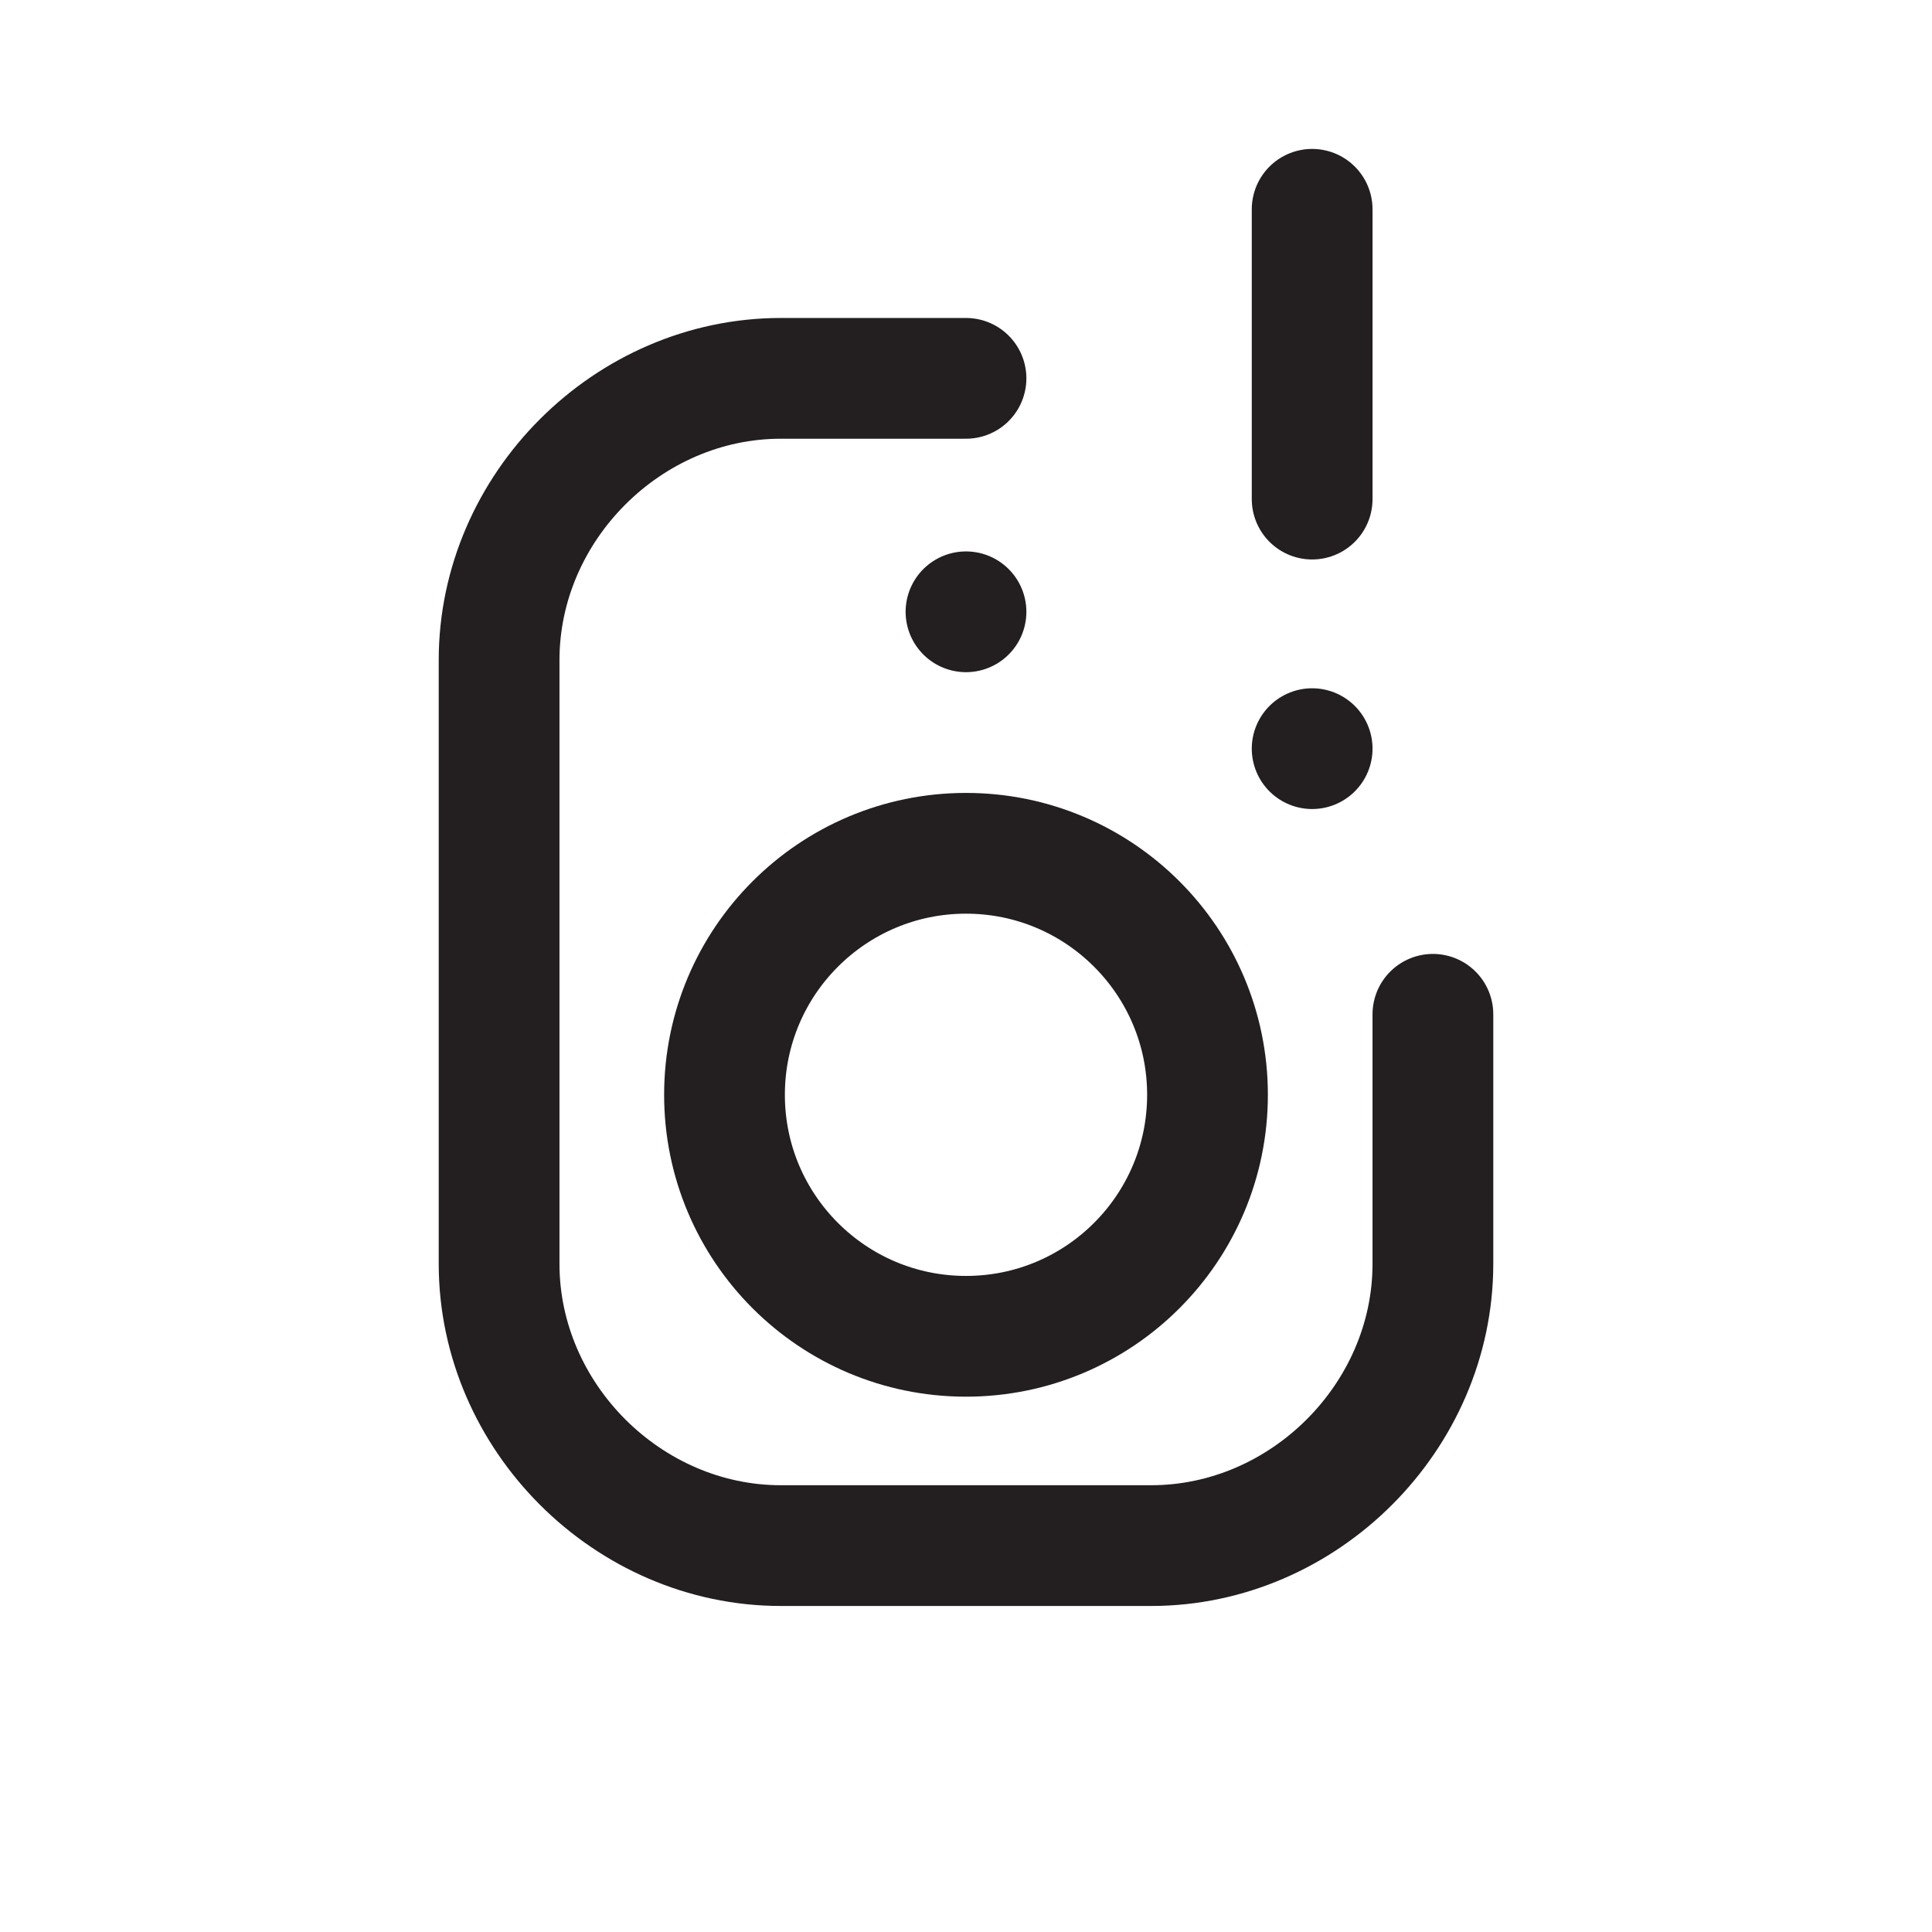
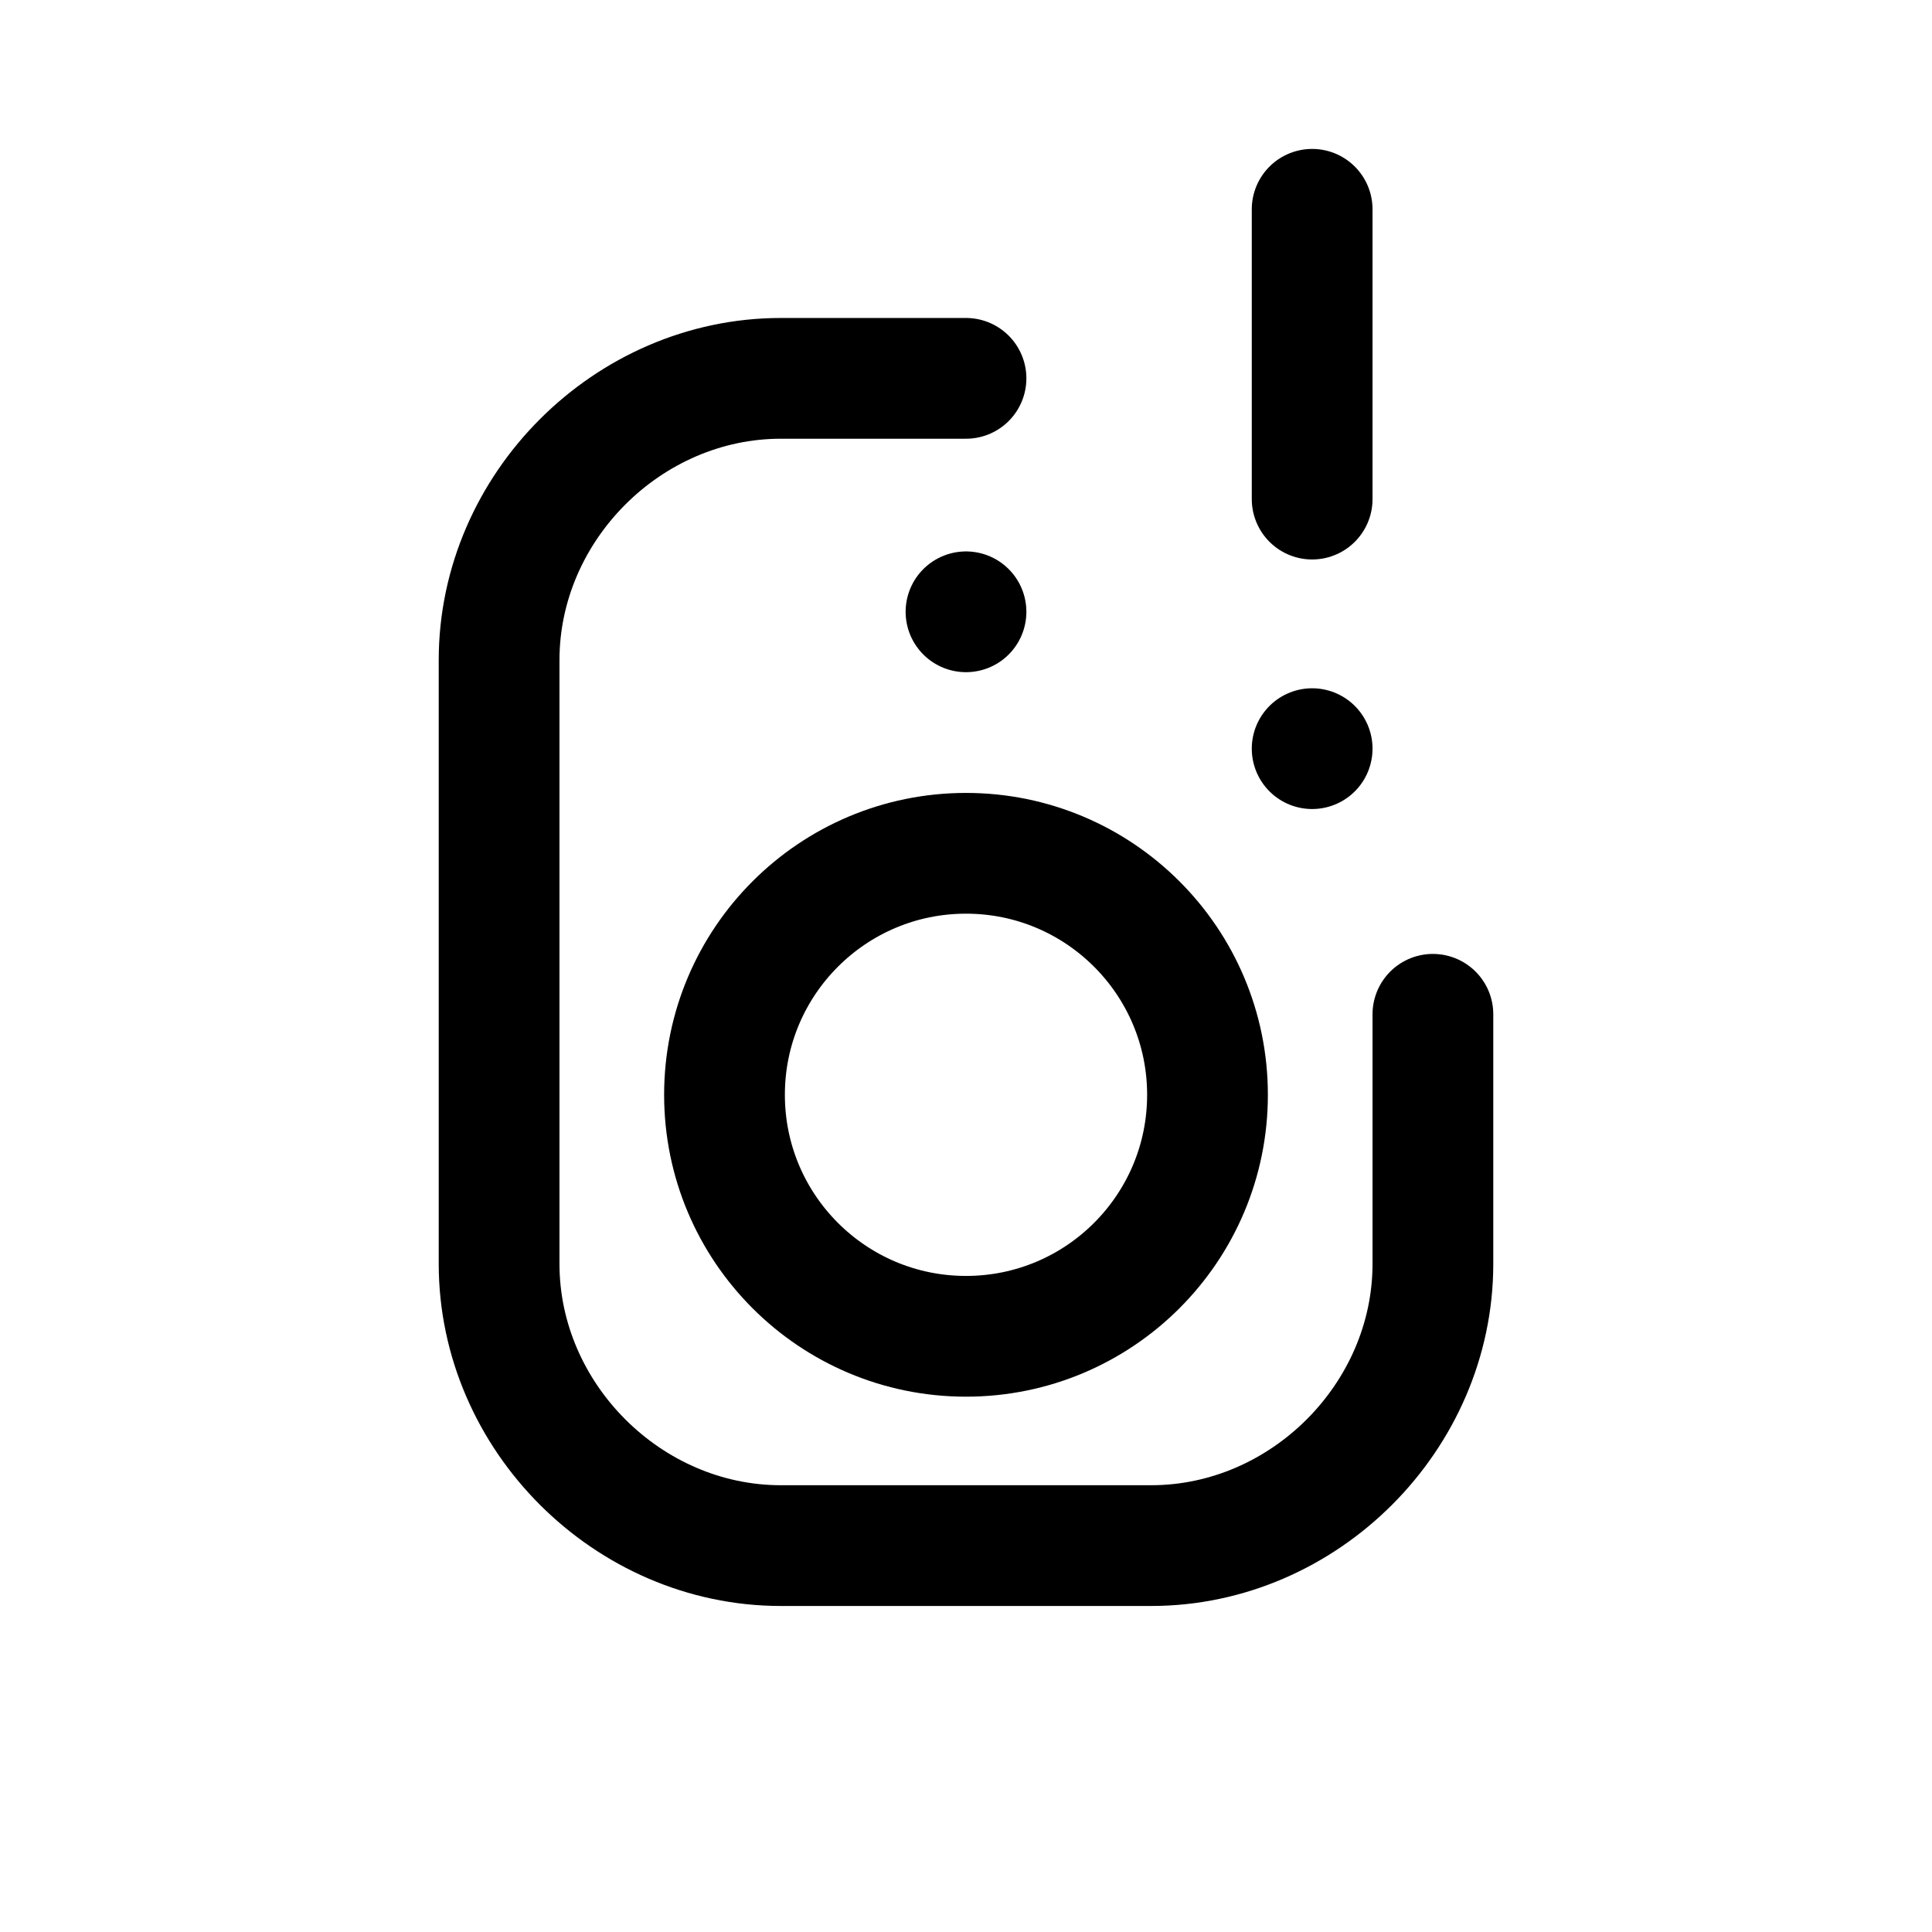
<svg xmlns="http://www.w3.org/2000/svg" version="1.1" x="0px" y="0px" viewBox="0 0 24 24" style="enable-background:new 0 0 24 24;" xml:space="preserve">
  <style type="text/css">
- 	.st0{fill:none;stroke:#231F20;stroke-width:1.5;stroke-linecap:round;stroke-linejoin:round;stroke-miterlimit:10;}</style>
+ 	.st0{fill:none;stroke:#000000;stroke-width:1.5;stroke-linecap:round;stroke-linejoin:round;stroke-miterlimit:10;}</style>
  <g>
    <g>
      <path class="st0" d="M17.8,12.6v3.1c0,1.9-1.6,3.5-3.5,3.5H9.7c-1.9,0-3.5-1.6-3.5-3.5V8.2c0-1.9,1.6-3.5,3.5-3.5H12" />
      <circle class="st0" cx="12" cy="13.6" r="3" />
      <line class="st0" x1="12" y1="7.6" x2="12" y2="7.6" />
    </g>
  </g>
  <g>
    <path class="st0" d="M16.3,2.6v3.6 M16.3,9.3L16.3,9.3" />
  </g>
</svg>
